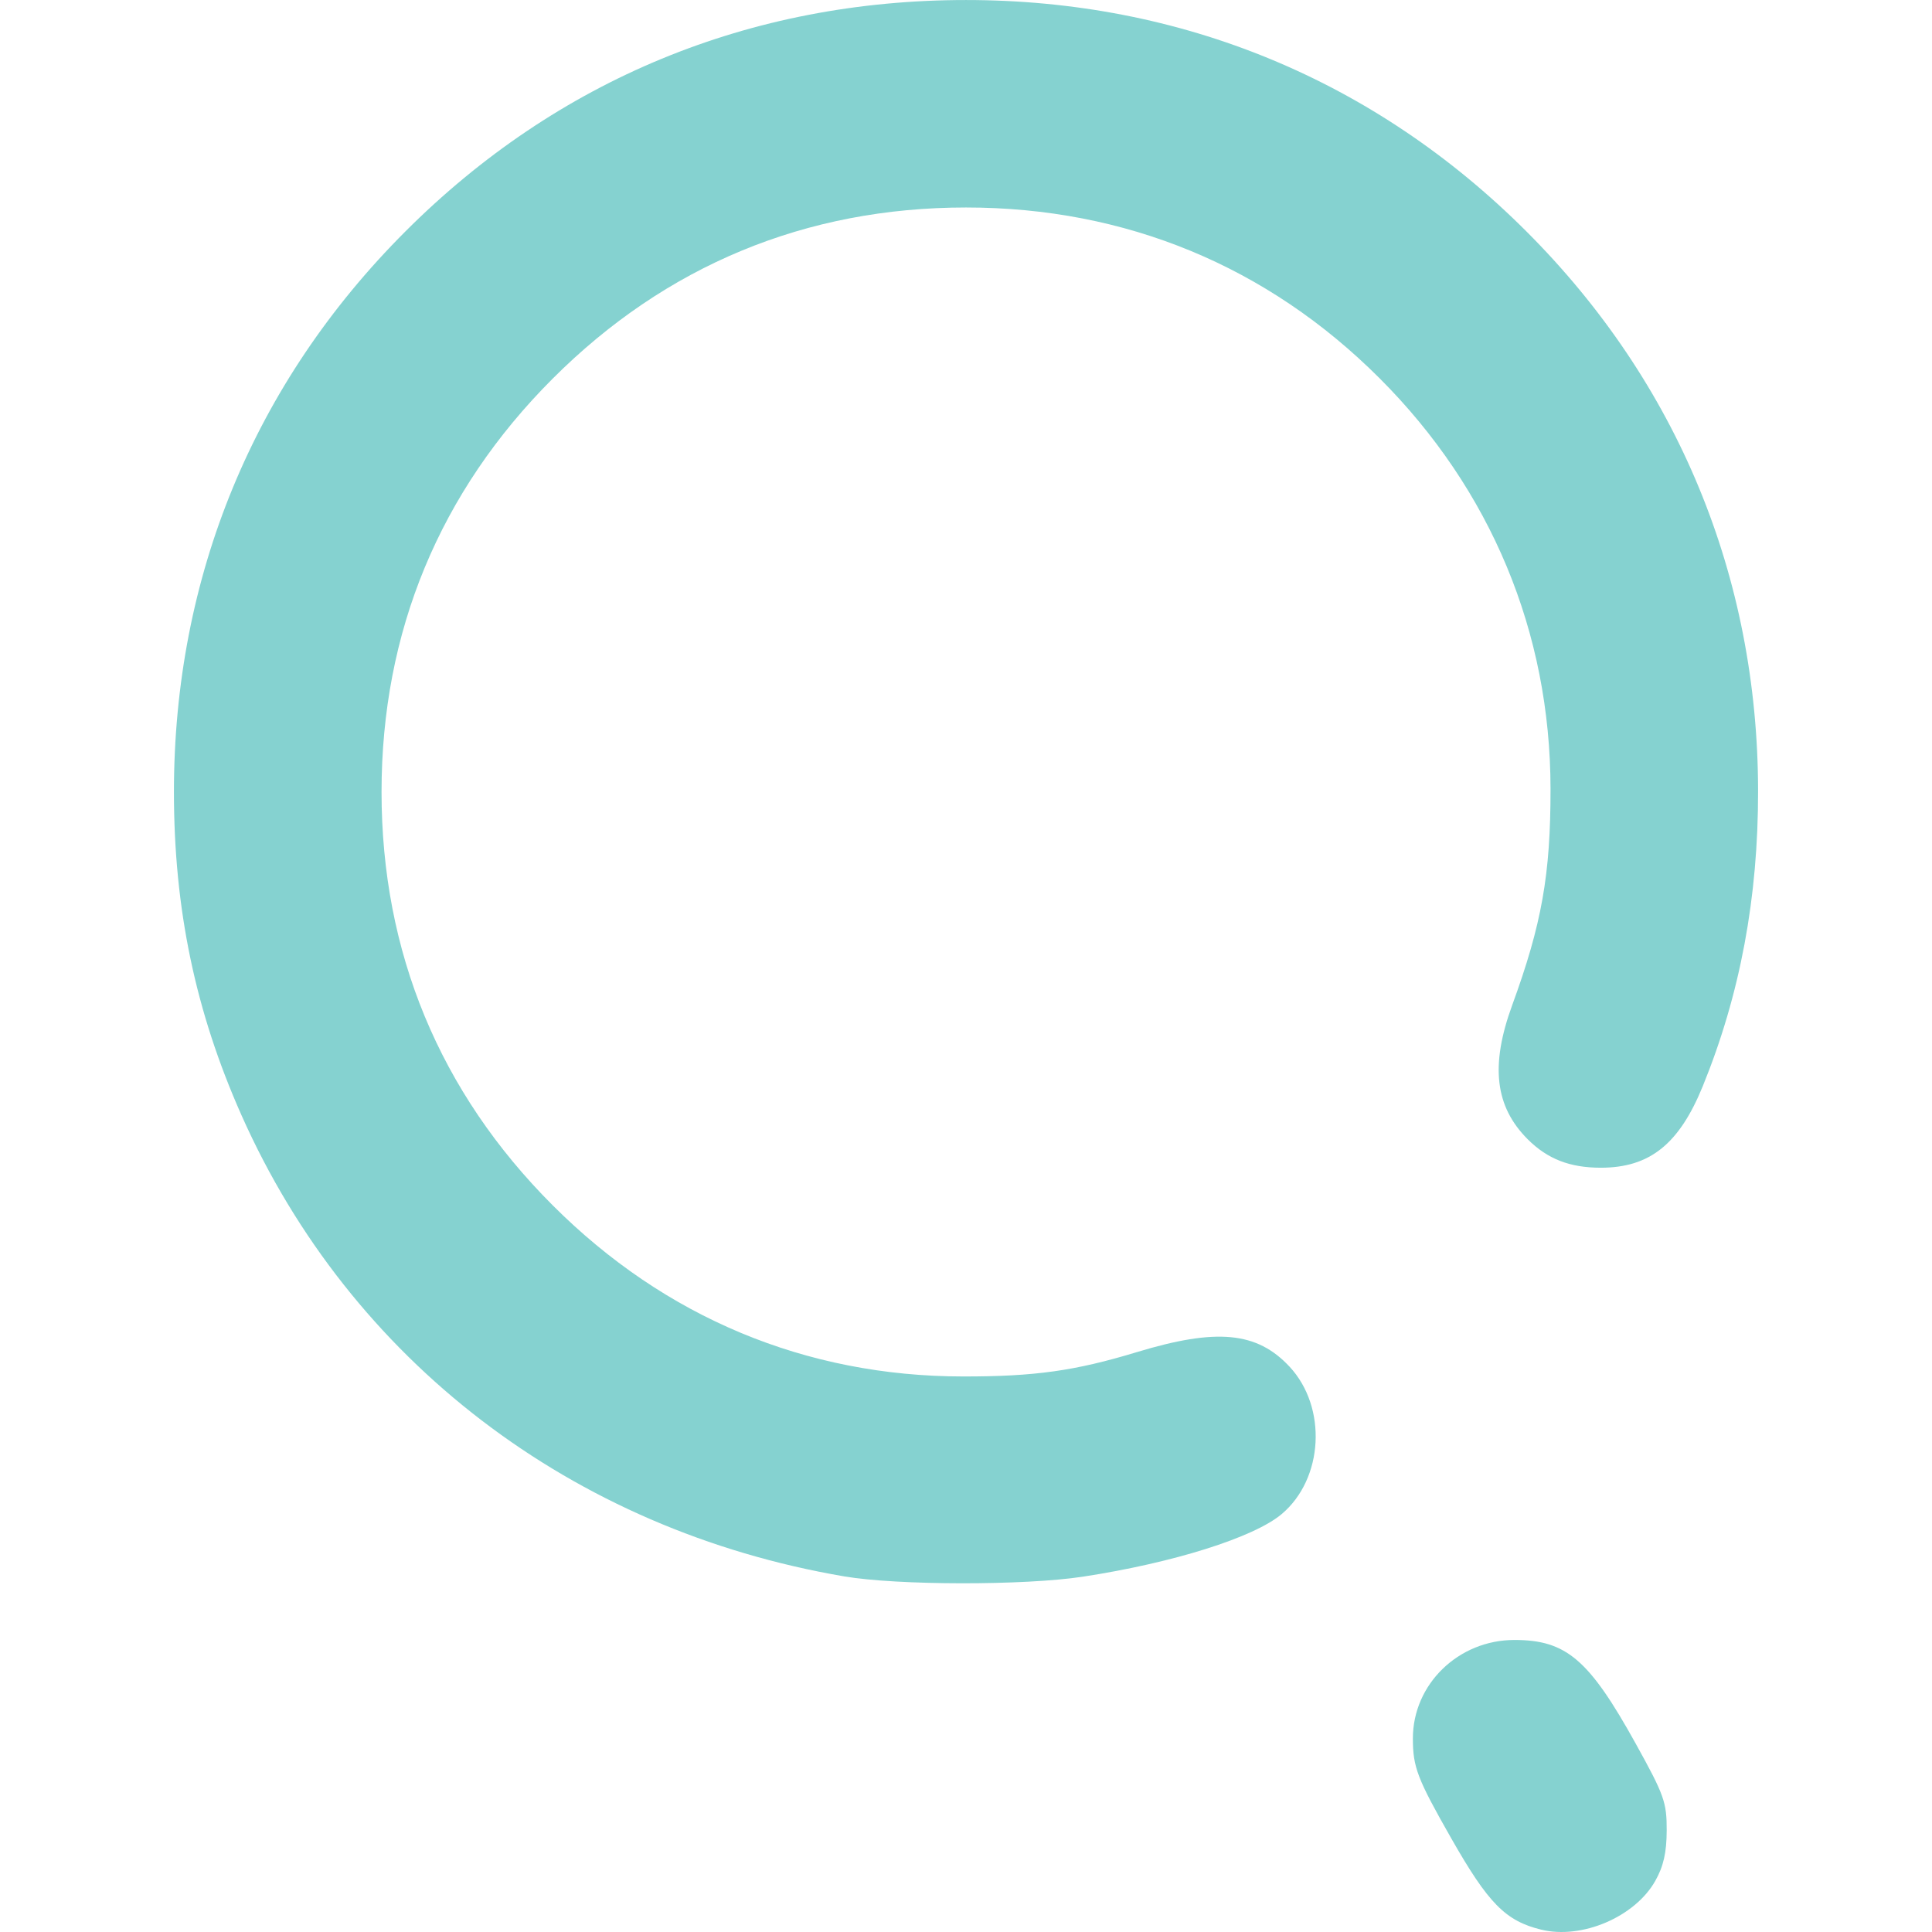
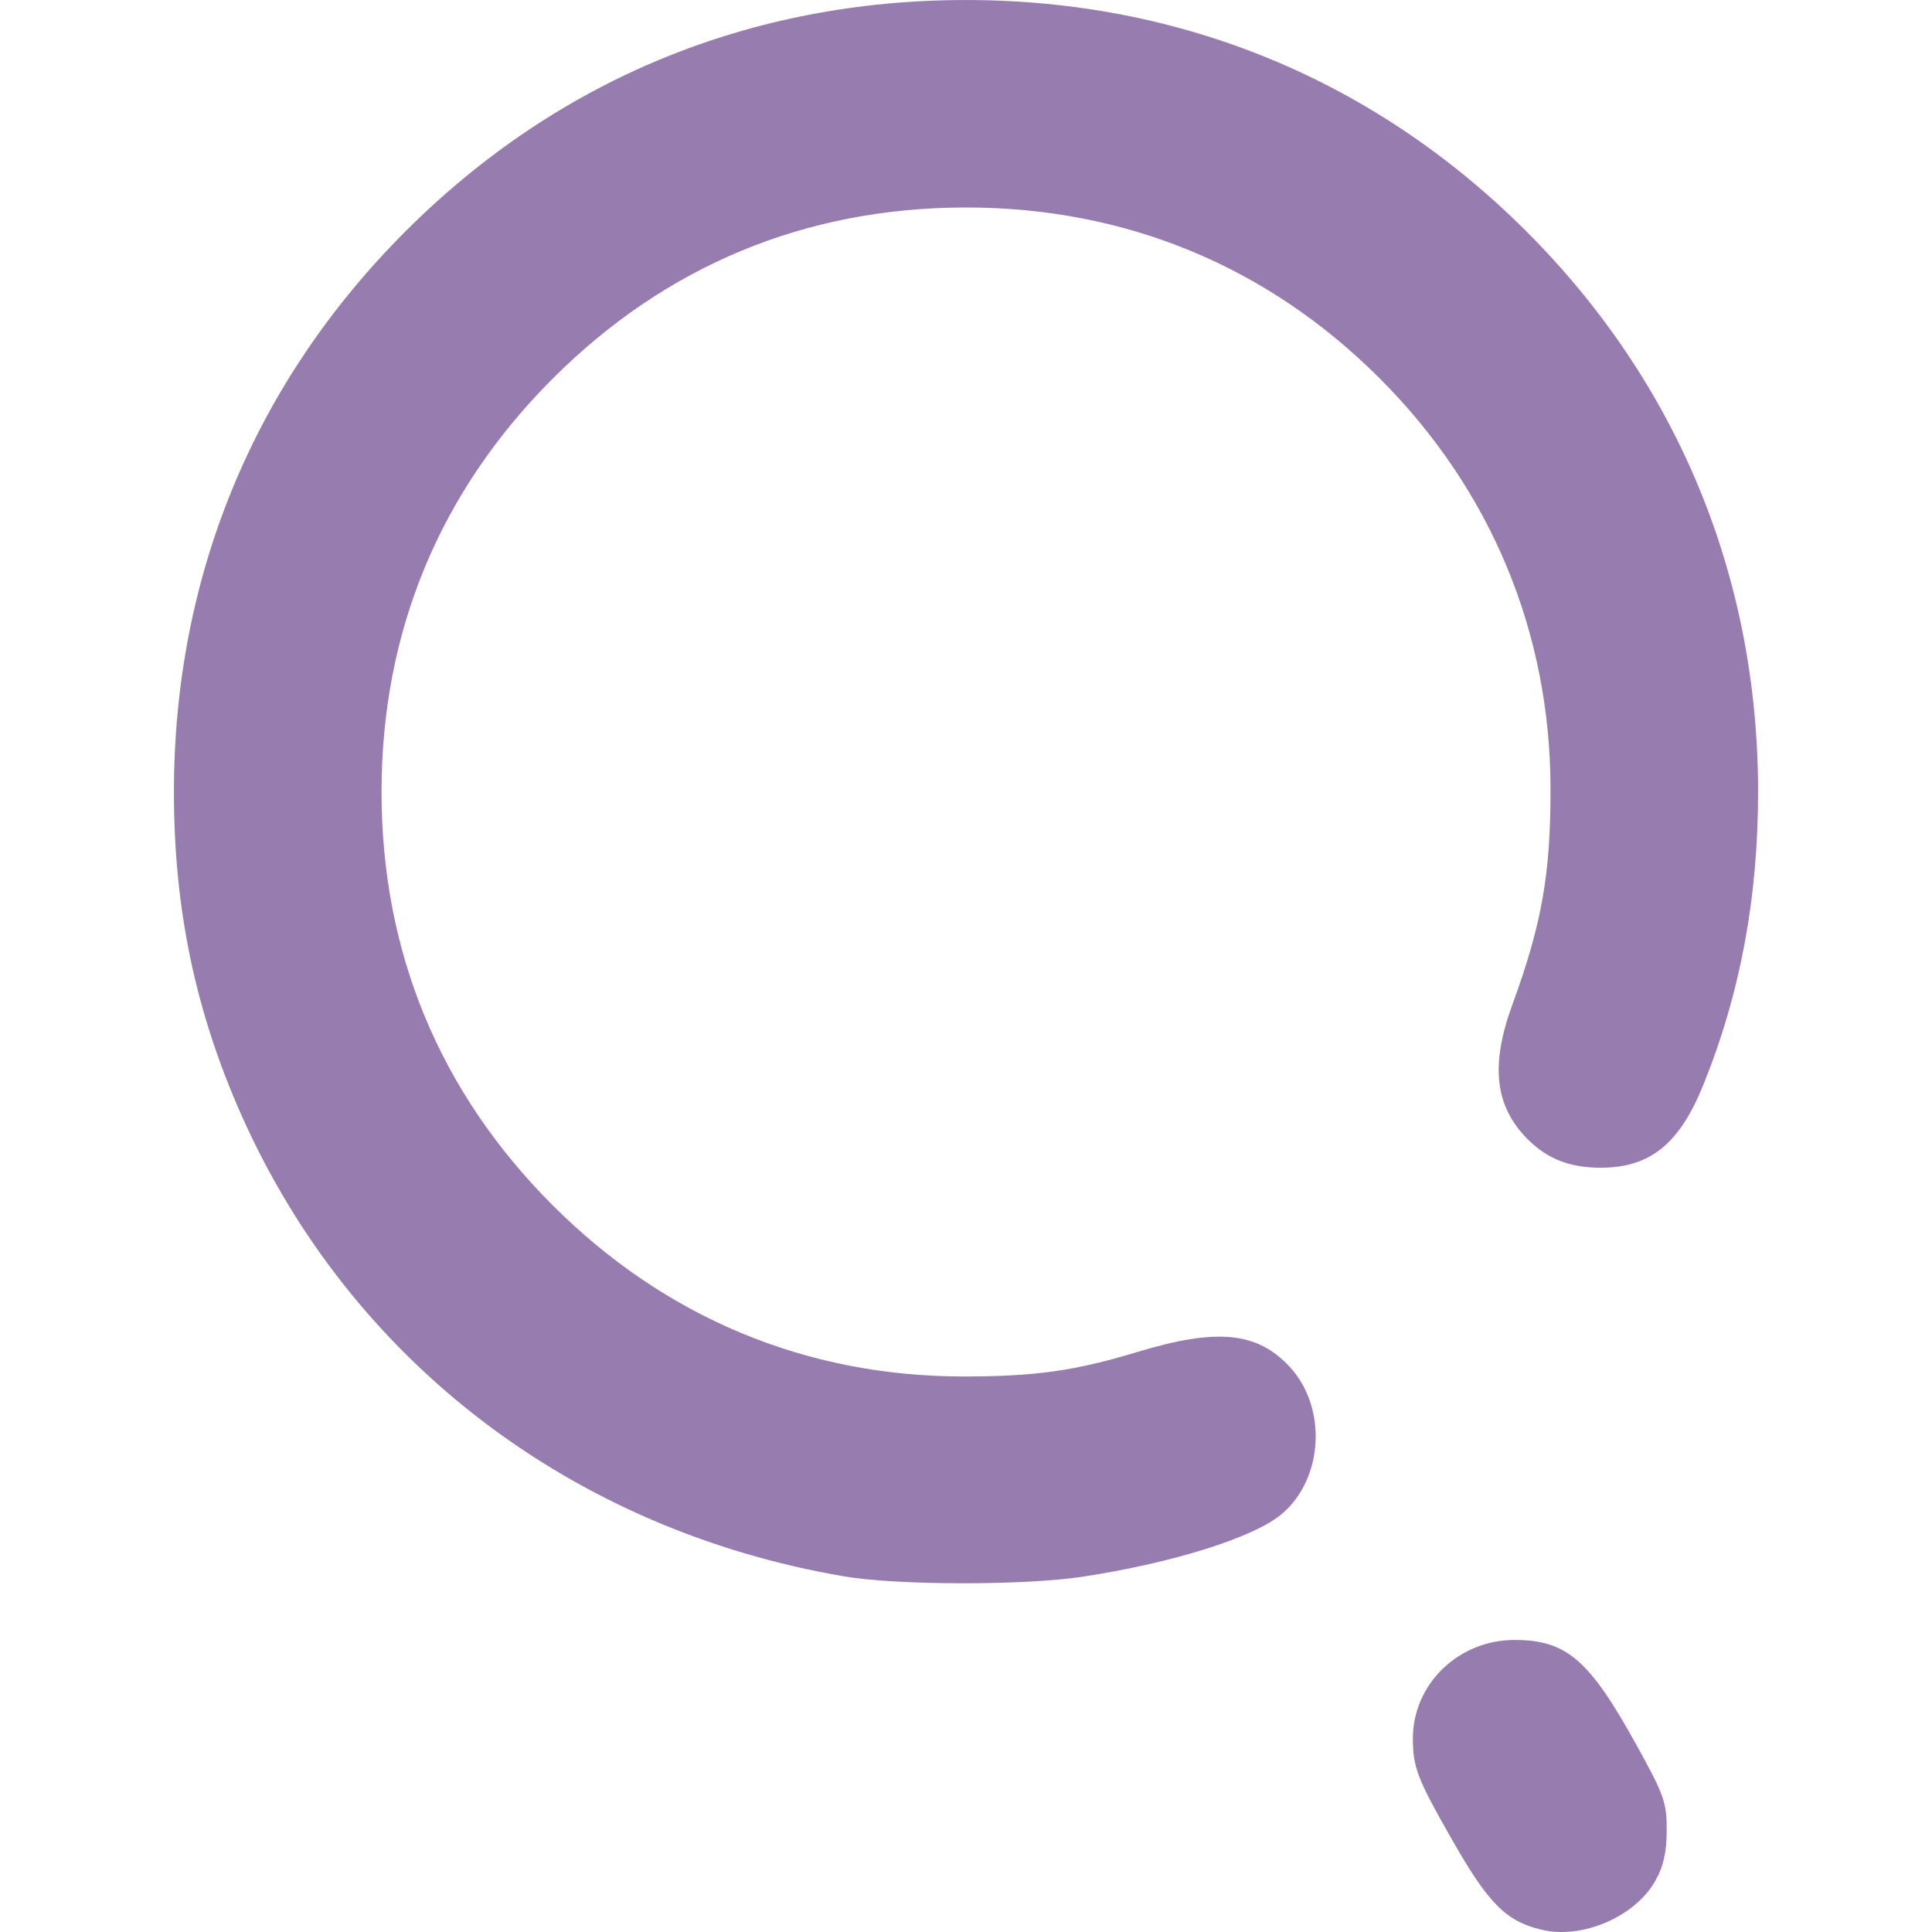
<svg xmlns="http://www.w3.org/2000/svg" xmlns:xlink="http://www.w3.org/1999/xlink" width="512" height="512" viewBox="0 0 135.467 135.467" version="1.1" id="svg1" xml:space="preserve">
  <defs id="defs1">
    <linearGradient id="linearGradient7">
-       <stop style="stop-color:#85d2d0;stop-opacity:1;" offset="0" id="stop7" />
-       <stop style="stop-color:#85d2d0;stop-opacity:1" offset="1" id="stop8" />
+       <stop style="stop-color:#977caf;stop-opacity:1;" offset="0" id="stop7" />
+       <stop style="stop-color:#977caf;stop-opacity:1" offset="1" id="stop8" />
    </linearGradient>
    <linearGradient xlink:href="#linearGradient7" id="linearGradient8" x1="68.798" y1="195.231" x2="127.731" y2="195.231" gradientUnits="userSpaceOnUse" />
  </defs>
  <g id="layer1" transform="matrix(1.261576,0,0,1.261576,-73.95113,-188.3885)">
    <path style="fill:url(#linearGradient8);fill-opacity:1" d="m 144.278,256.577 c -1.983,-0.484 -2.941,-1.457 -5.002,-5.078 -1.887,-3.314 -2.131,-3.95 -2.131,-5.552 0,-3.014 2.534,-5.471 5.642,-5.471 2.886,0 4.151,1.083 6.753,5.779 1.571,2.836 1.716,3.241 1.712,4.798 -0.003,1.235 -0.178,2.006 -0.638,2.819 -1.132,1.999 -4.078,3.257 -6.335,2.705 z m -38.742,-19.635 c -15.134,-2.583 -27.434,-11.995 -33.497,-25.633 -2.562,-5.762 -3.754,-11.467 -3.754,-17.964 0,-11.973 4.444,-22.735 12.867,-31.157 8.434,-8.434 19.157,-12.859 31.157,-12.859 11.96,0 22.736,4.451 31.151,12.866 8.393,8.393 12.856,19.172 12.871,31.083 0.007,5.946 -0.998,11.318 -3.07,16.41 -1.315,3.23 -2.952,4.541 -5.672,4.541 -1.72,0 -2.966,-0.485 -4.063,-1.583 -1.821,-1.821 -2.085,-4.102 -0.863,-7.448 1.649,-4.513 2.136,-7.263 2.132,-12.025 -0.008,-8.699 -3.309,-16.629 -9.497,-22.817 -6.239,-6.239 -14.123,-9.496 -22.989,-9.496 -8.9,0 -16.684,3.223 -22.973,9.512 -6.289,6.289 -9.512,14.073 -9.512,22.973 0,8.9 3.223,16.684 9.512,22.973 6.238,6.238 14.068,9.505 22.801,9.513 3.989,0.004 6.224,-0.309 9.668,-1.354 4.433,-1.345 6.674,-1.132 8.482,0.806 2.108,2.26 1.897,6.235 -0.436,8.198 -1.545,1.3 -6.027,2.71 -11.051,3.478 -3.247,0.496 -10.311,0.487 -13.264,-0.017 z" id="path7" />
  </g>
</svg>
